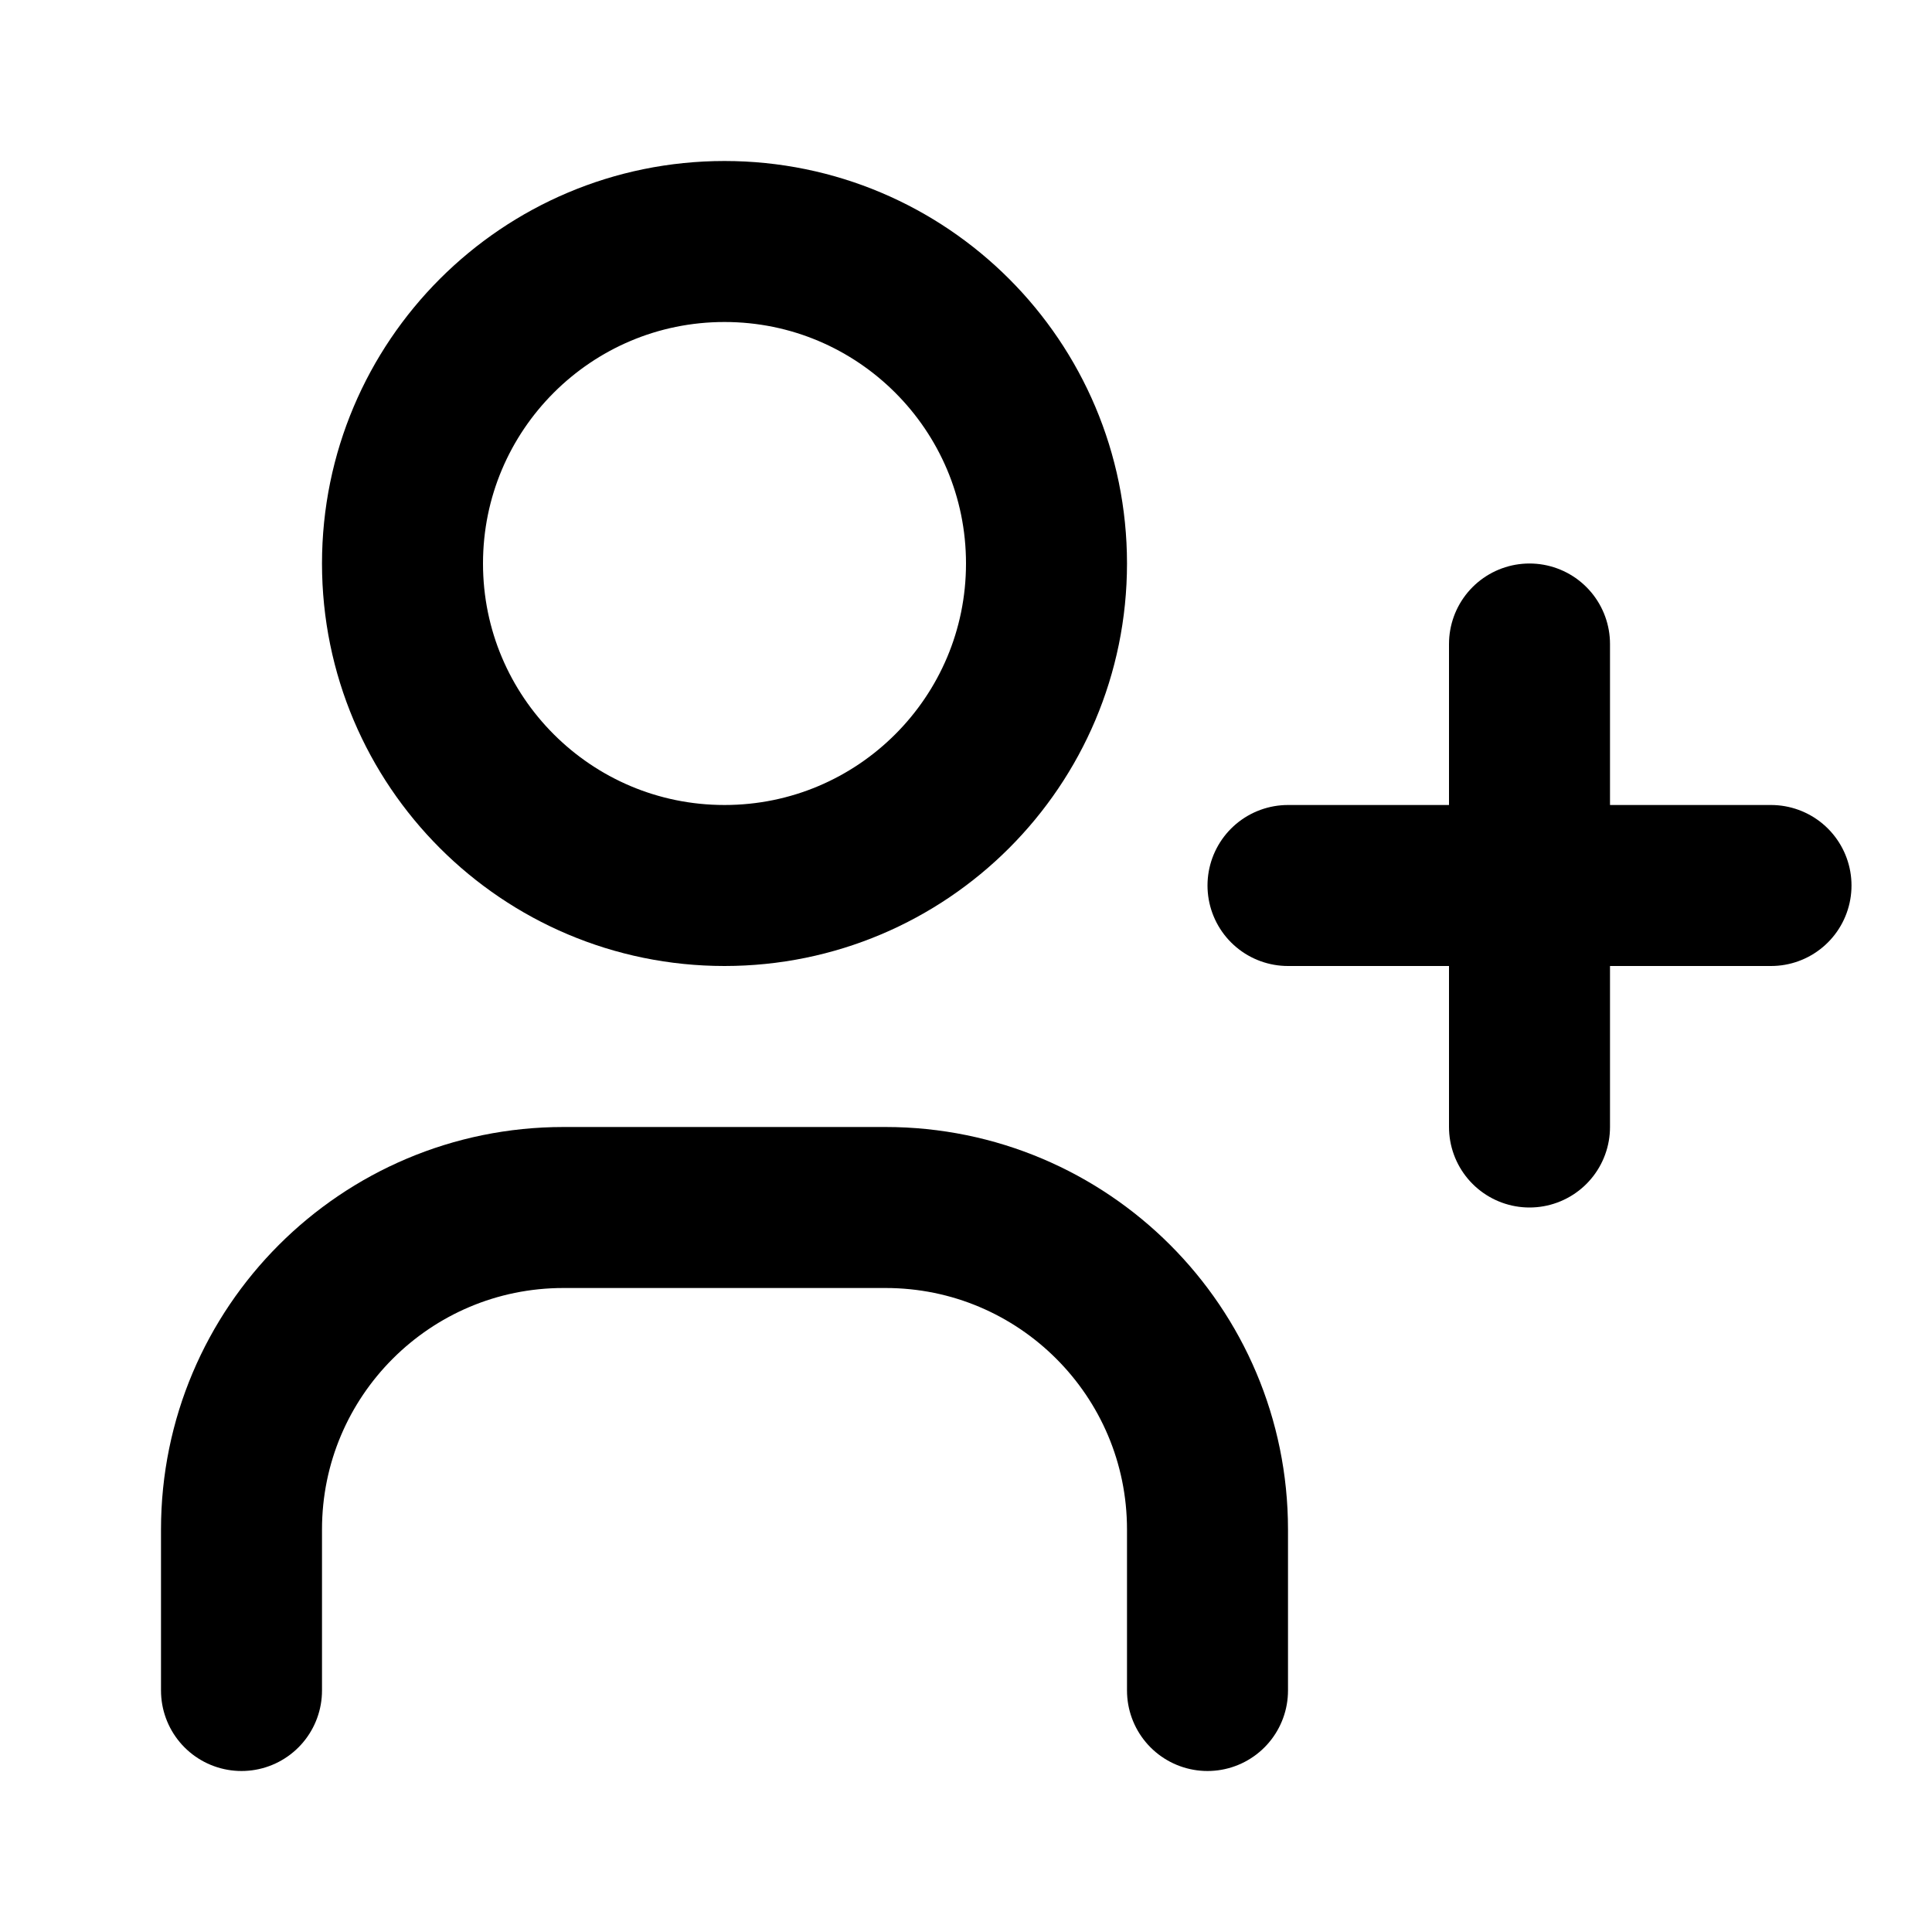
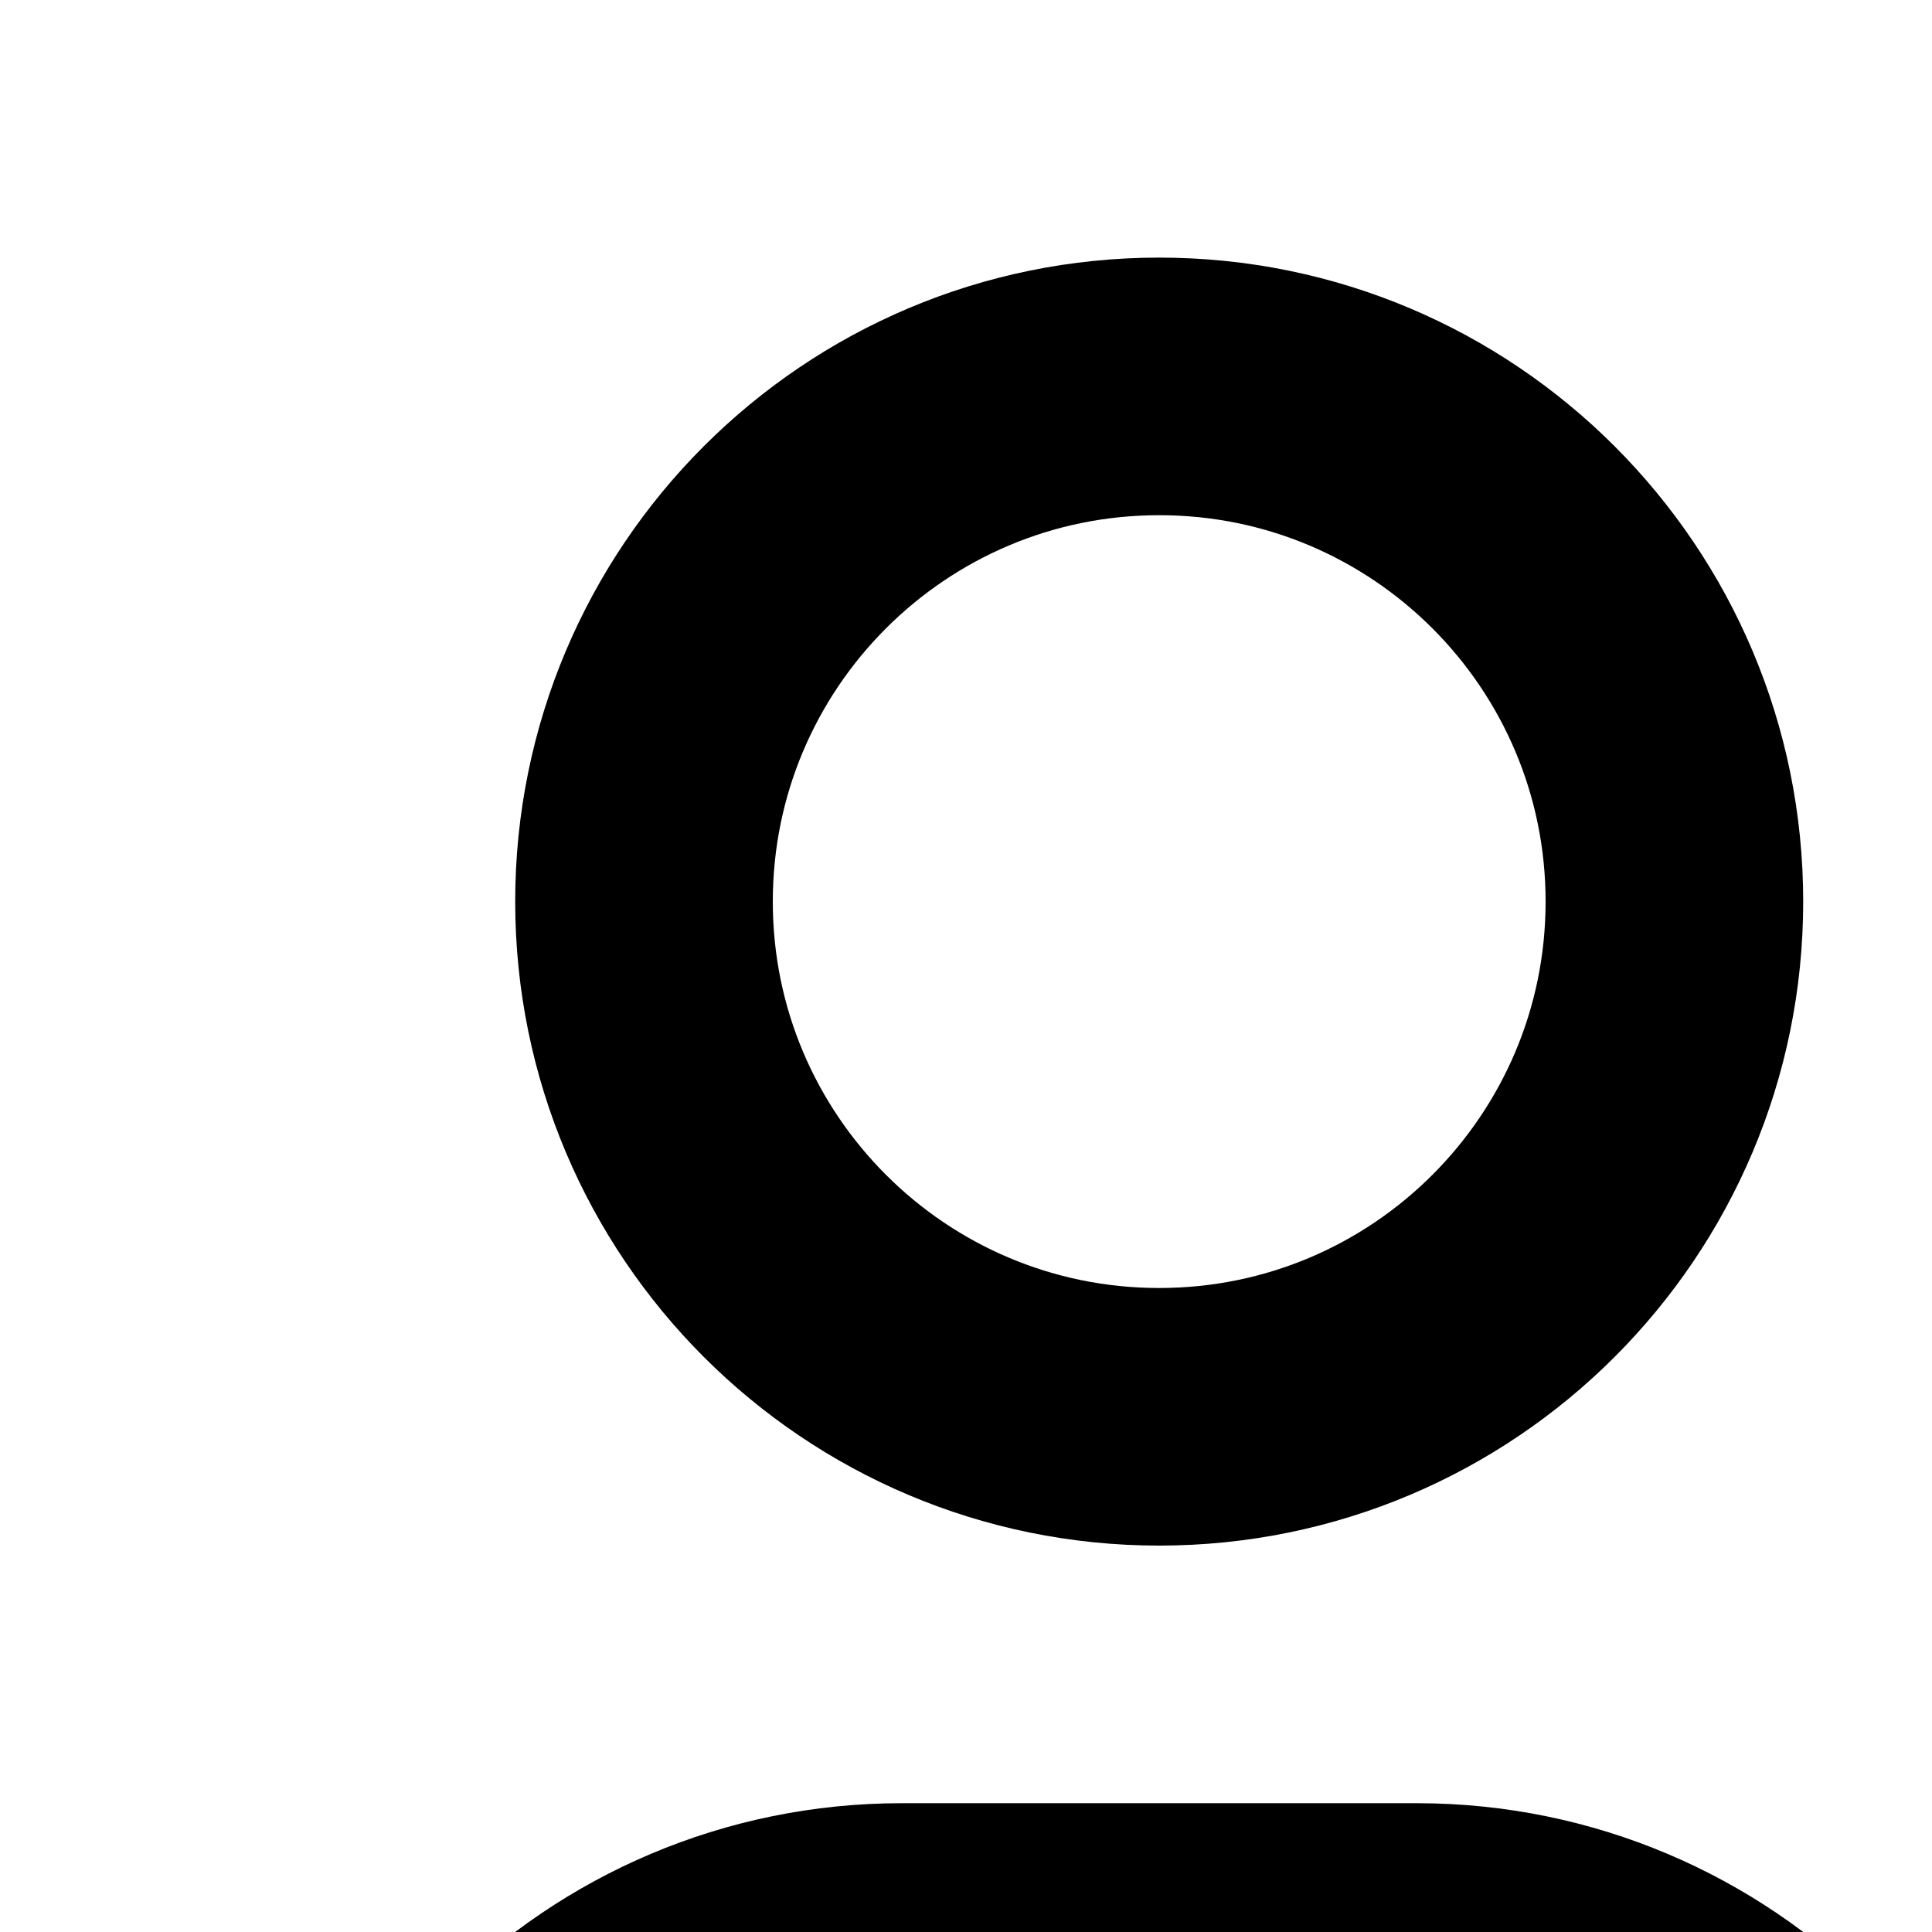
- <svg xmlns="http://www.w3.org/2000/svg" class="icon icon-tabler icon-tabler-user-plus" width="24" height="24" viewBox="0 0 24 24" stroke-width="2" stroke="currentColor" fill="none" stroke-linecap="round" stroke-linejoin="round">
+ <svg xmlns="http://www.w3.org/2000/svg" class="icon icon-tabler icon-tabler-user-plus" width="24" height="24" viewBox="0 0 15 15" stroke-width="2" stroke="currentColor" fill="none" stroke-linecap="round" stroke-linejoin="round">
  <path stroke="none" d="M0 0h24v24H0z" fill="none" />
  <circle cx="9" cy="7" r="4" />
  <path d="M3 21v-2a4 4 0 0 1 4 -4h4a4 4 0 0 1 4 4v2" />
  <path d="M16 11h6m-3 -3v6" />
</svg>
